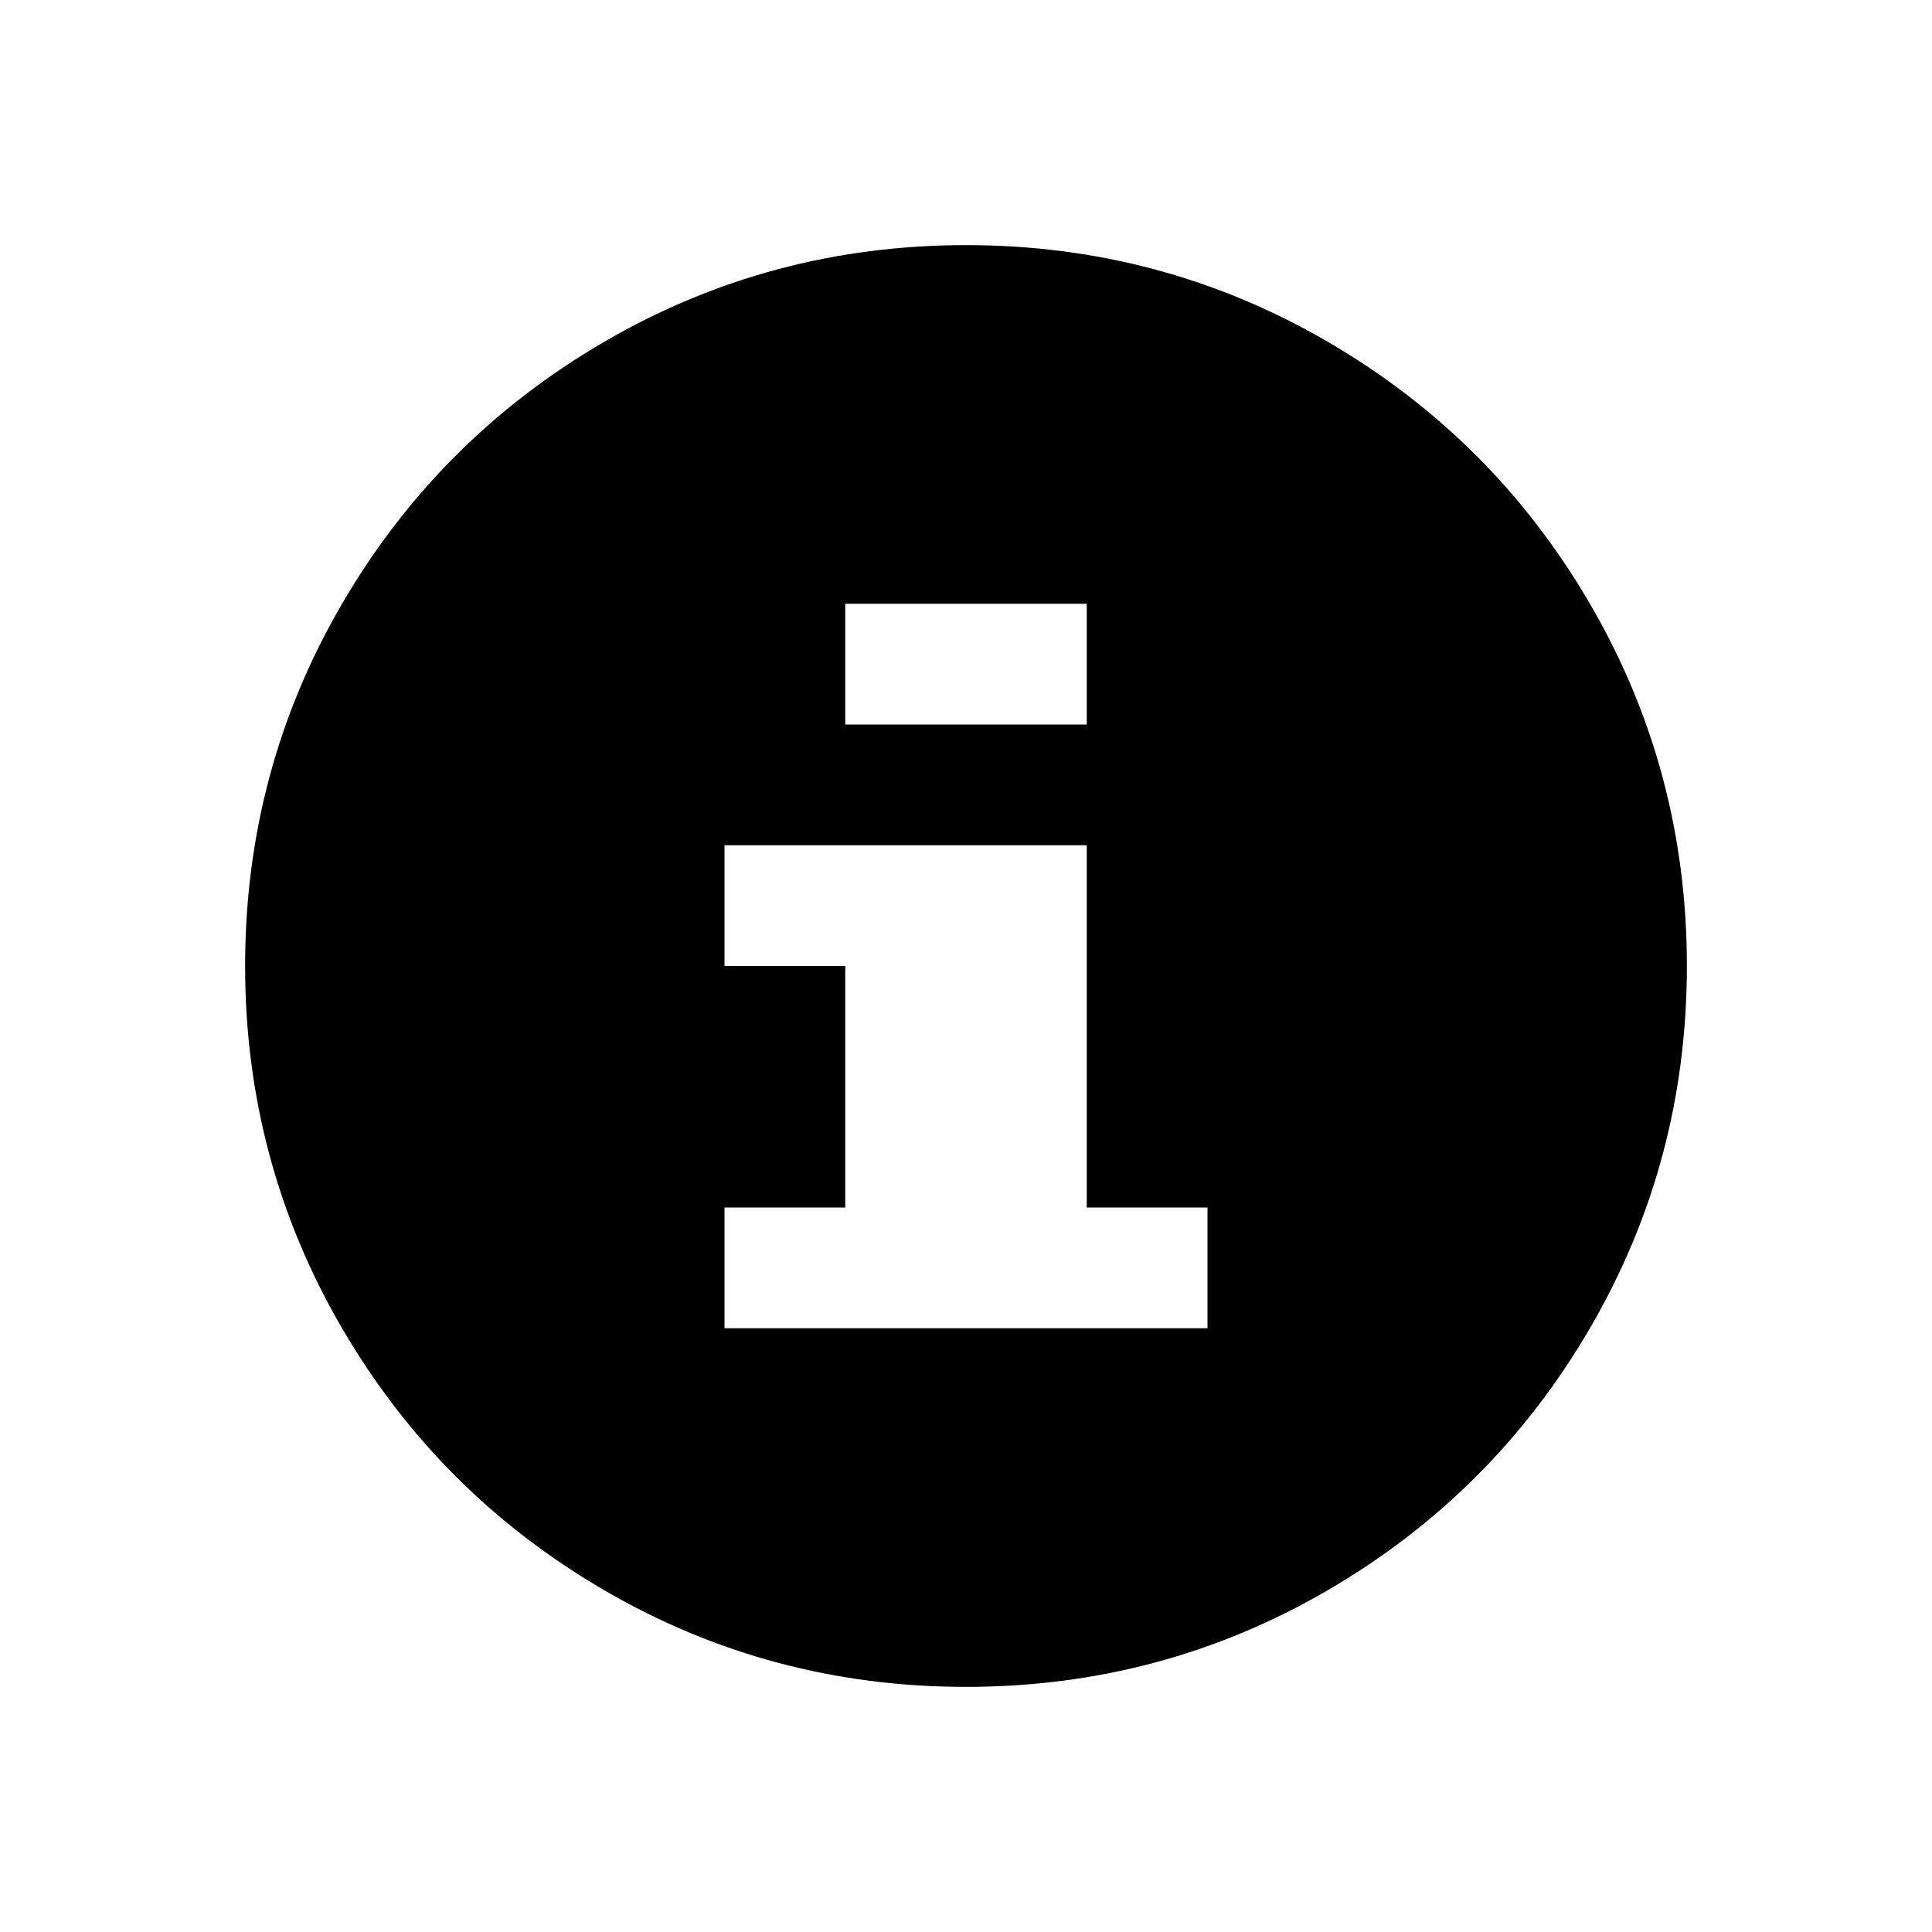
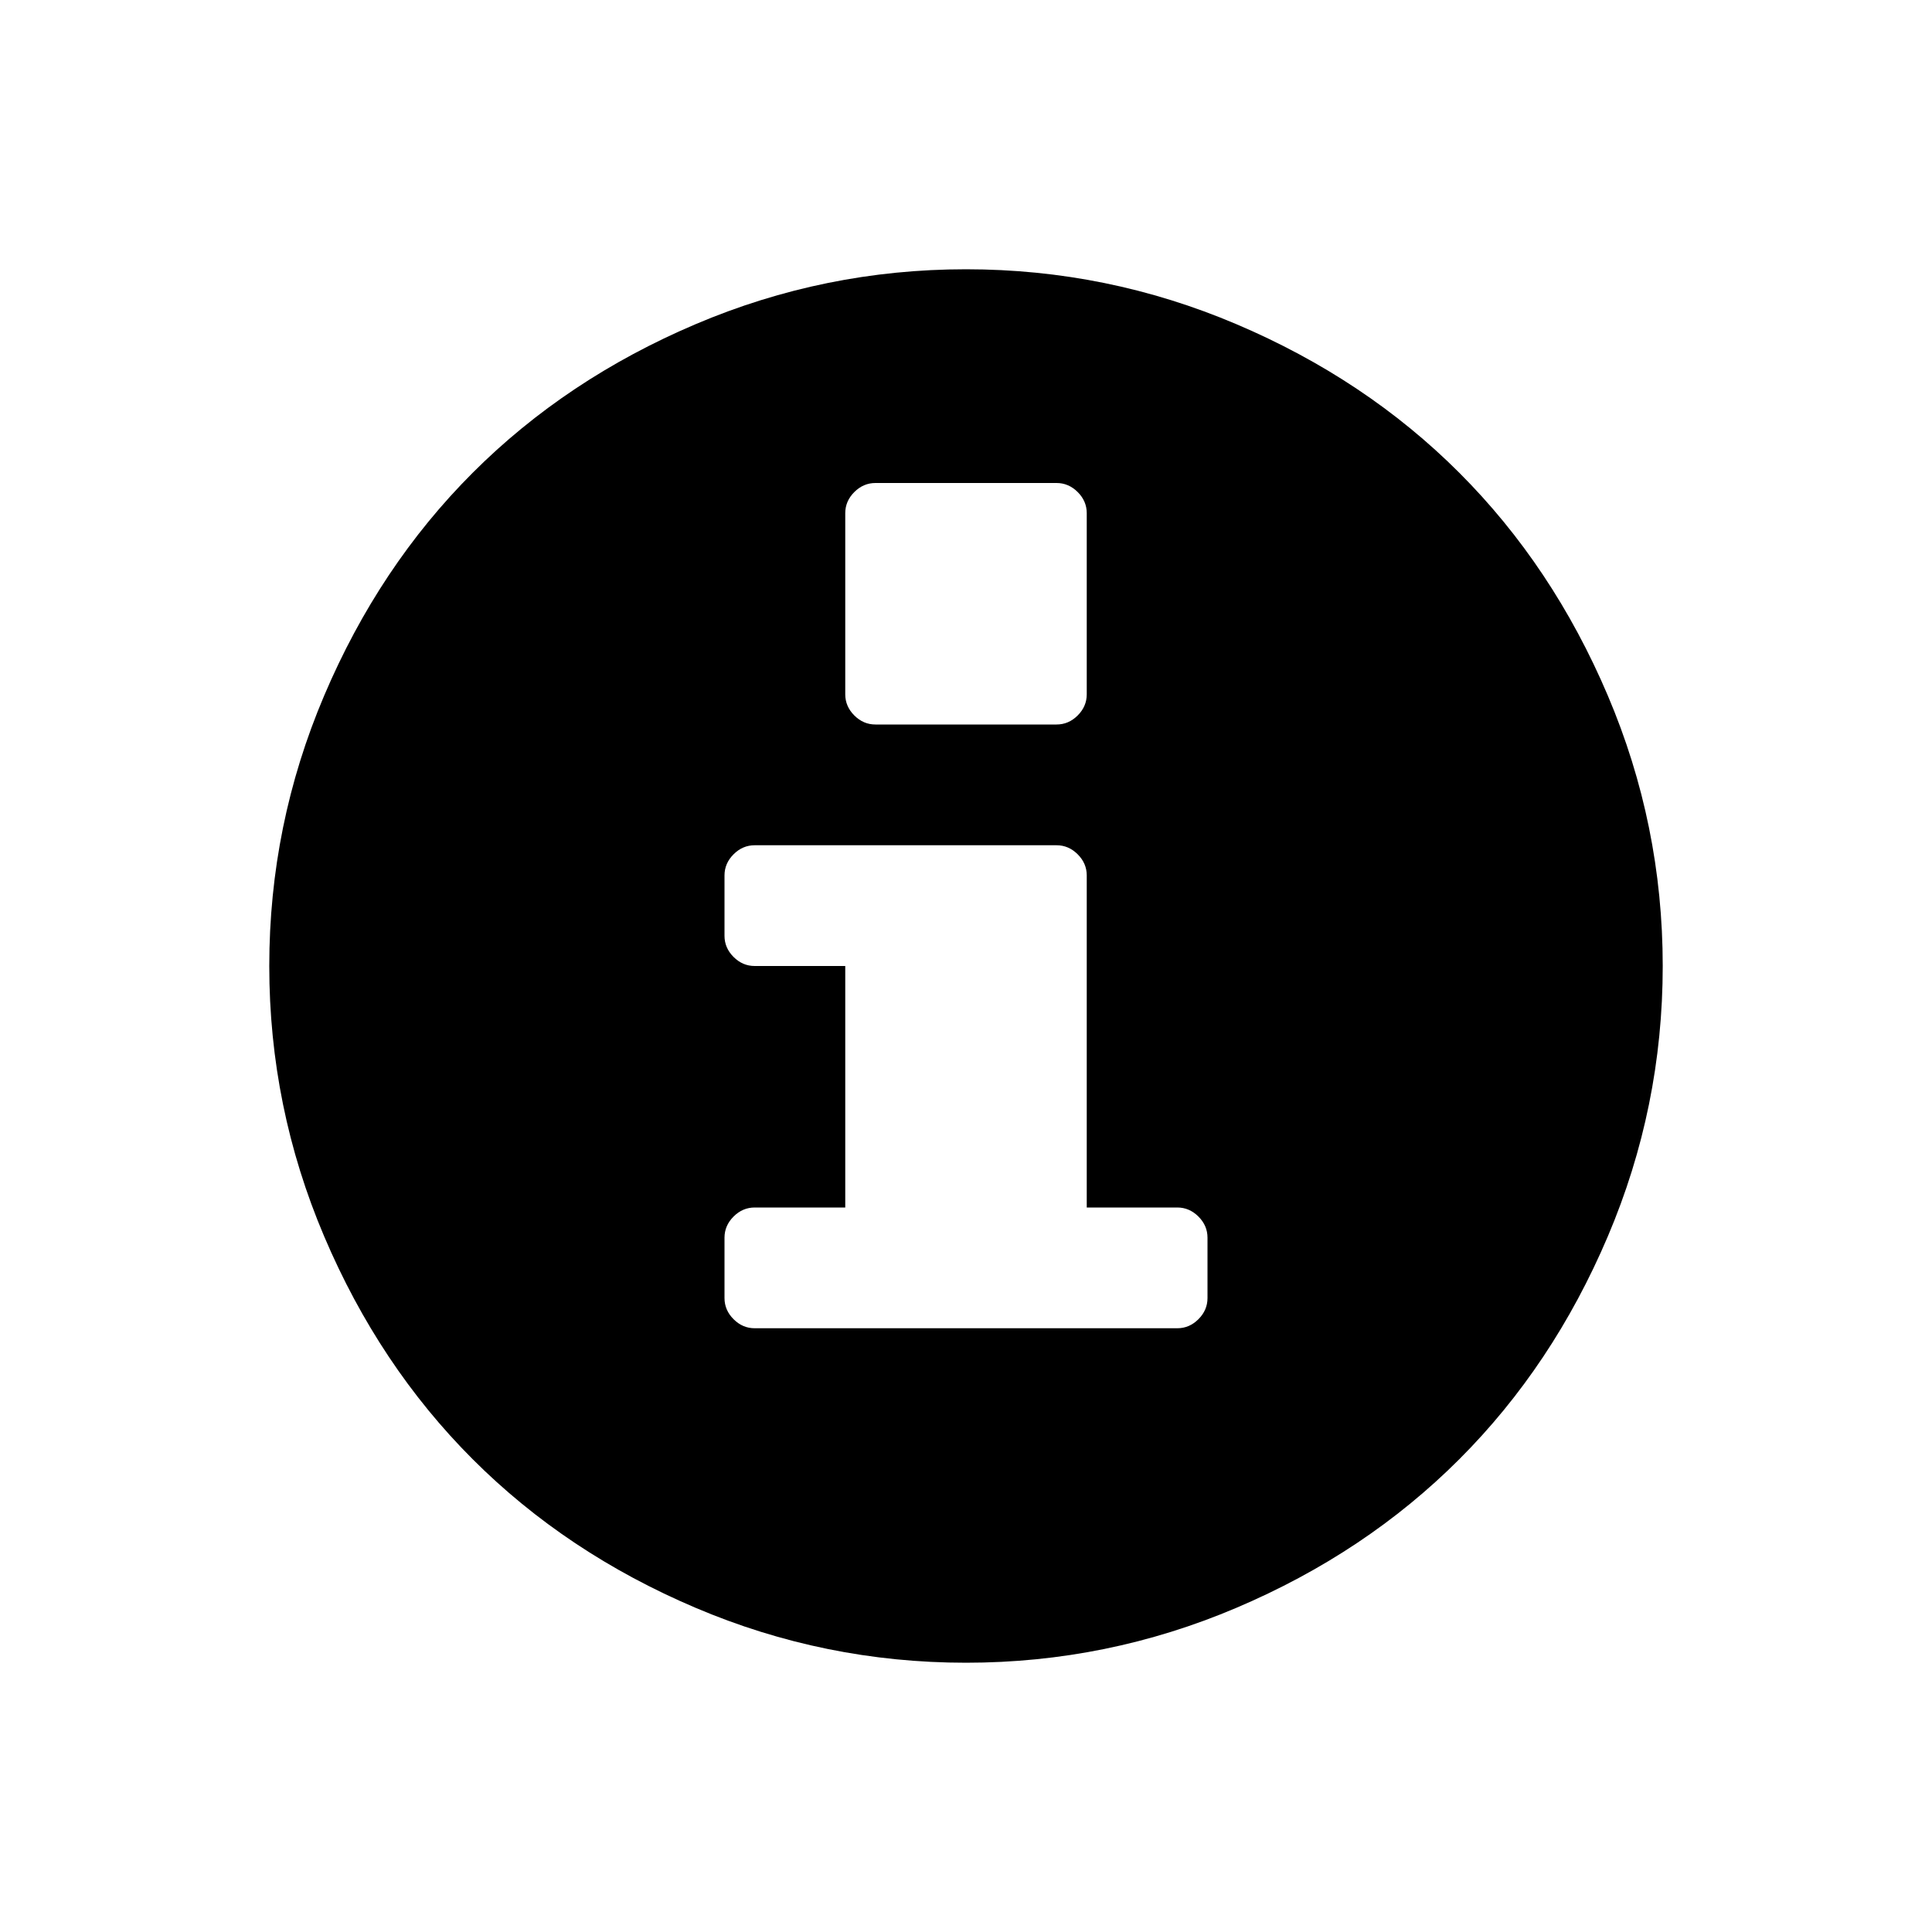
<svg xmlns="http://www.w3.org/2000/svg" version="1.1" width="1600" height="1600" xml:space="preserve">
  <g transform="translate(200, 1400) scale(1, -1)">
-     <path id="info-sign" d="M3 600q0 162 80 299.5t217.5 217.5t299.5 80t299.5 -80t217.5 -217.5t80 -299.5t-80 -299.5t-217.5 -217.5t-299.5 -80t-299.5 80t-217.5 217.5t-80 299.5zM400 300h400v100h-100v300h-300v-100h100v-200h-100v-100zM500 800h200v100h-200v-100z" />
+     <path id="info-sign" d="M600 1177q117 0 224 -45.5t184.5 -123t123 -184.5t45.5 -224t-45.5 -224t-123 -184.5t-184.5 -123t-224 -45.5t-224 45.5t-184.5 123t-123 184.5t-45.5 224t45.5 224t123 184.5t184.5 123t224 45.5zM675 1000h-150q-10 0 -17.5 -7.5t-7.5 -17.5v-150q0 -10 7.5 -17.5 t17.5 -7.5h150q10 0 17.5 7.5t7.5 17.5v150q0 10 -7.5 17.5t-17.5 7.5zM675 700h-250q-10 0 -17.5 -7.5t-7.5 -17.5v-50q0 -10 7.5 -17.5t17.5 -7.5h75v-200h-75q-10 0 -17.5 -7.5t-7.5 -17.5v-50q0 -10 7.5 -17.5t17.5 -7.5h350q10 0 17.5 7.5t7.5 17.5v50q0 10 -7.5 17.5 t-17.5 7.5h-75v275q0 10 -7.5 17.5t-17.5 7.5z" />
  </g>
</svg>
